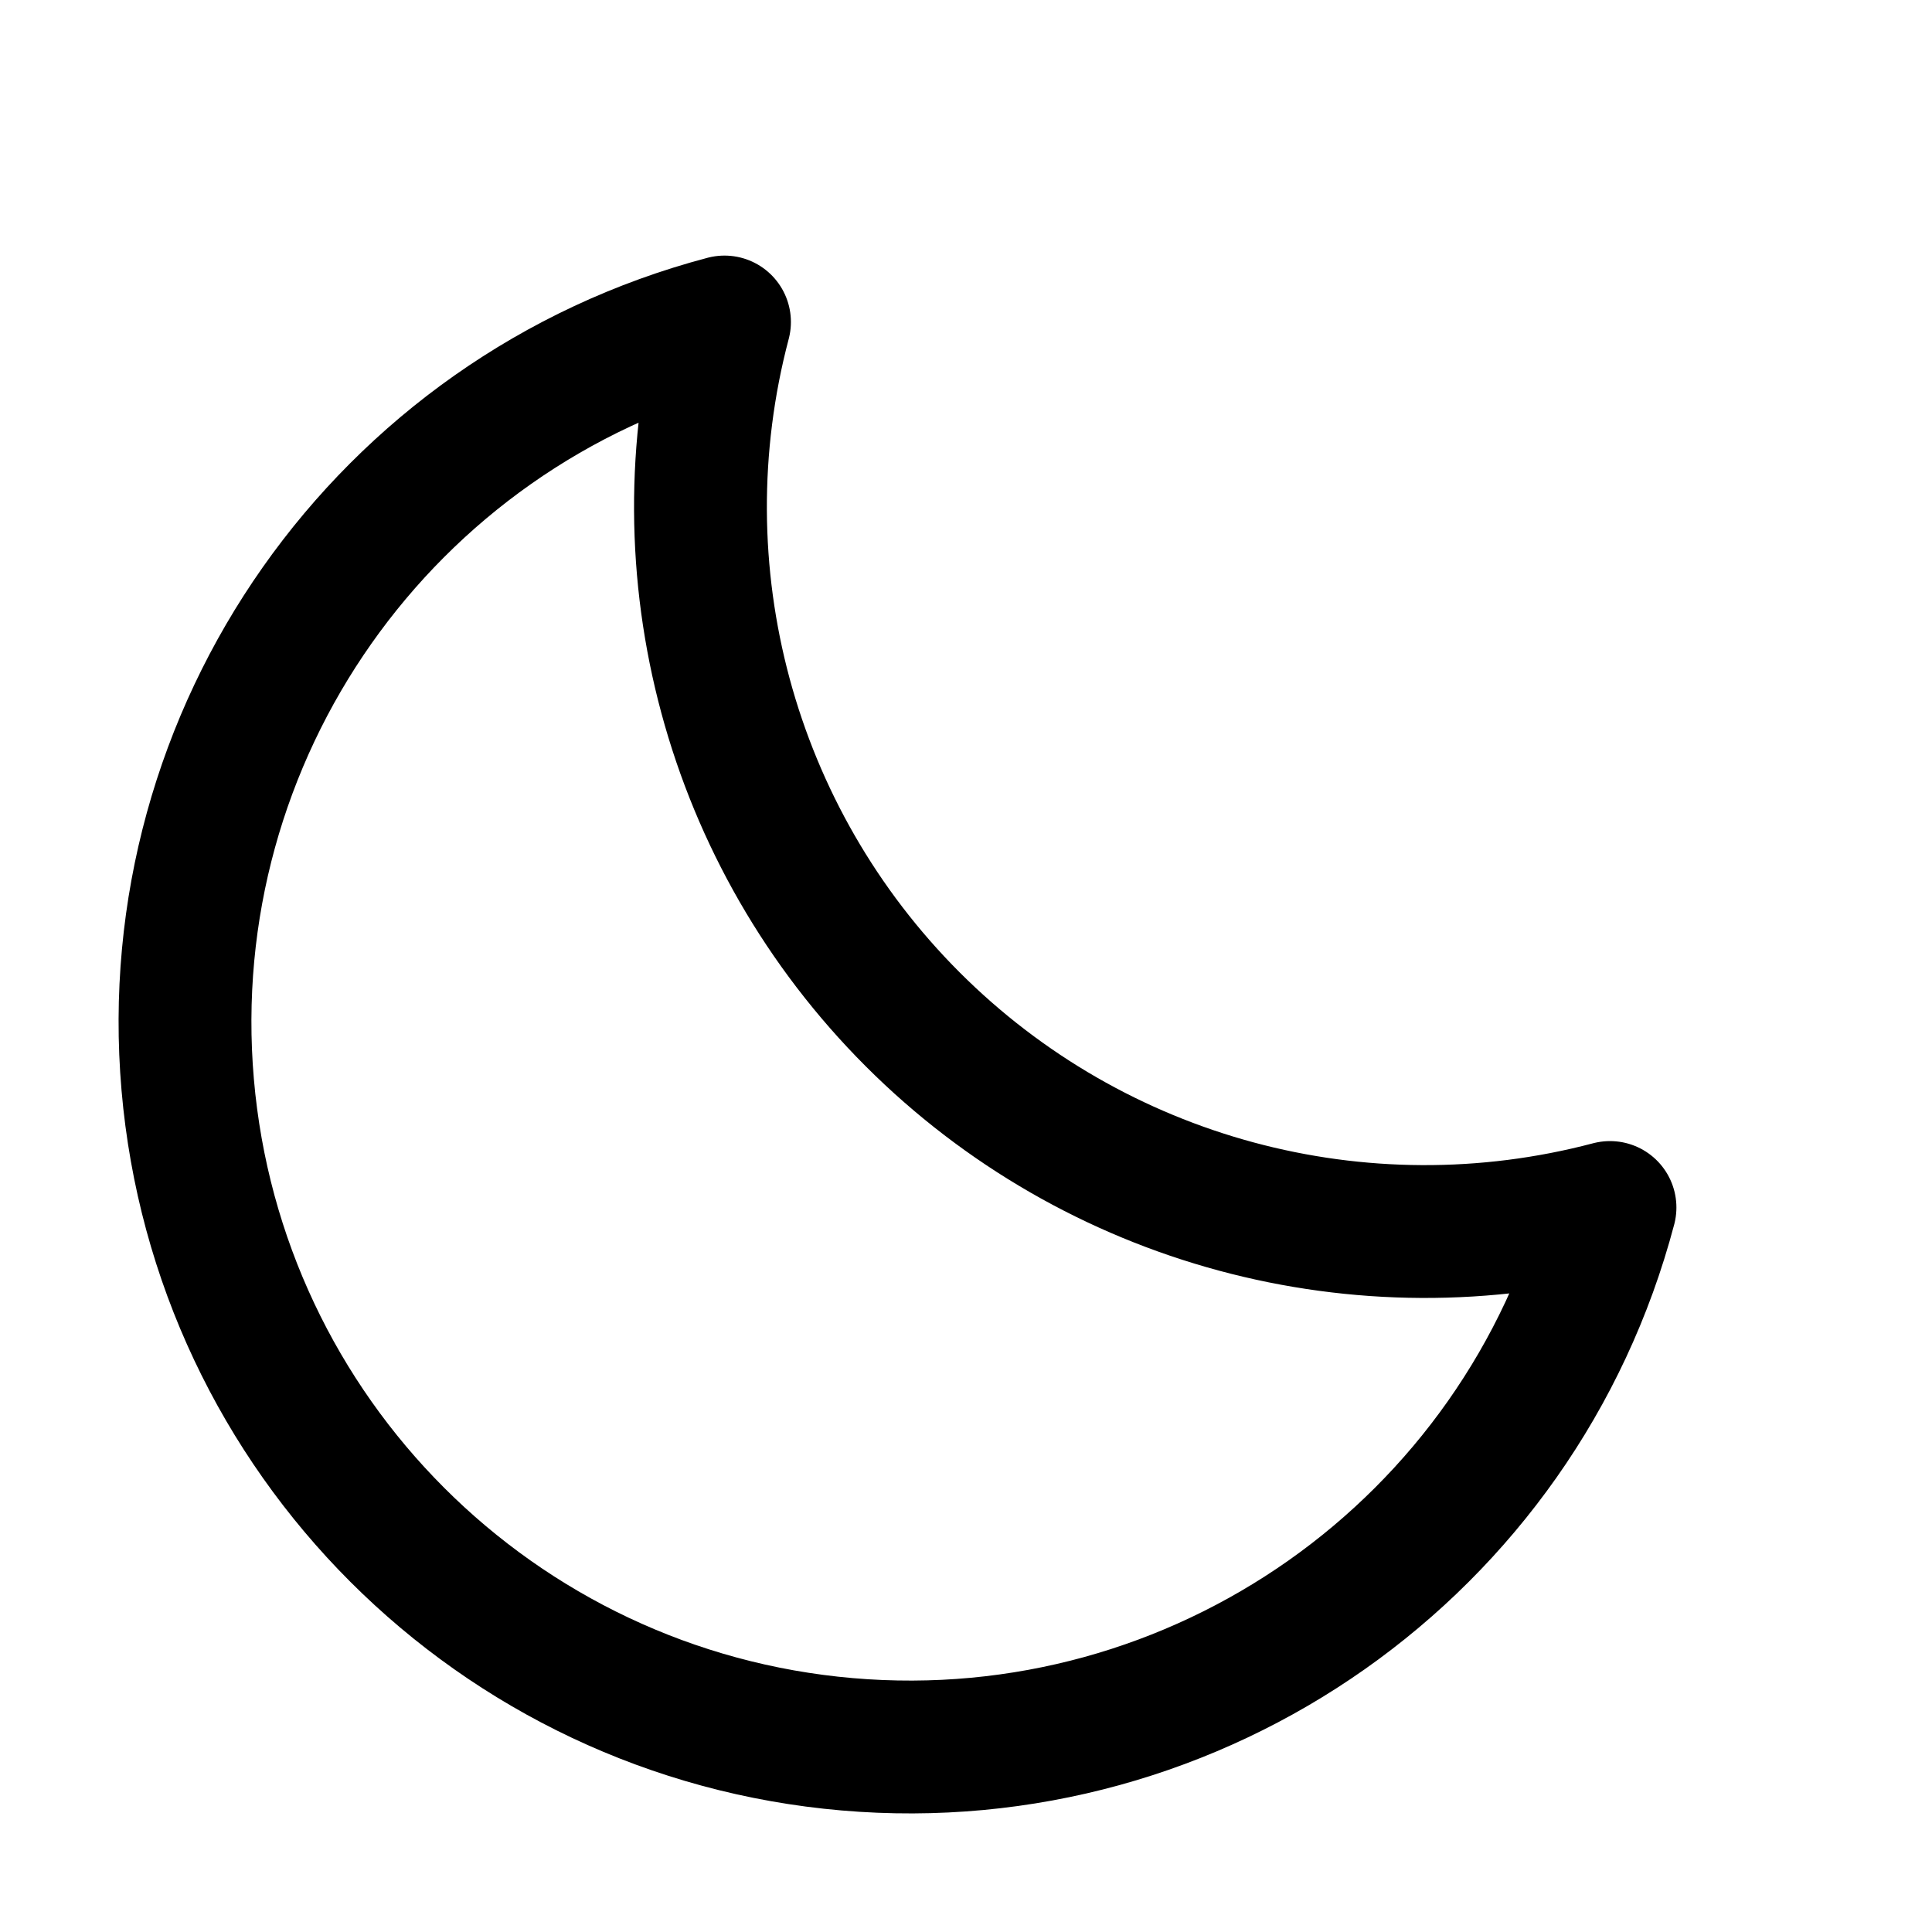
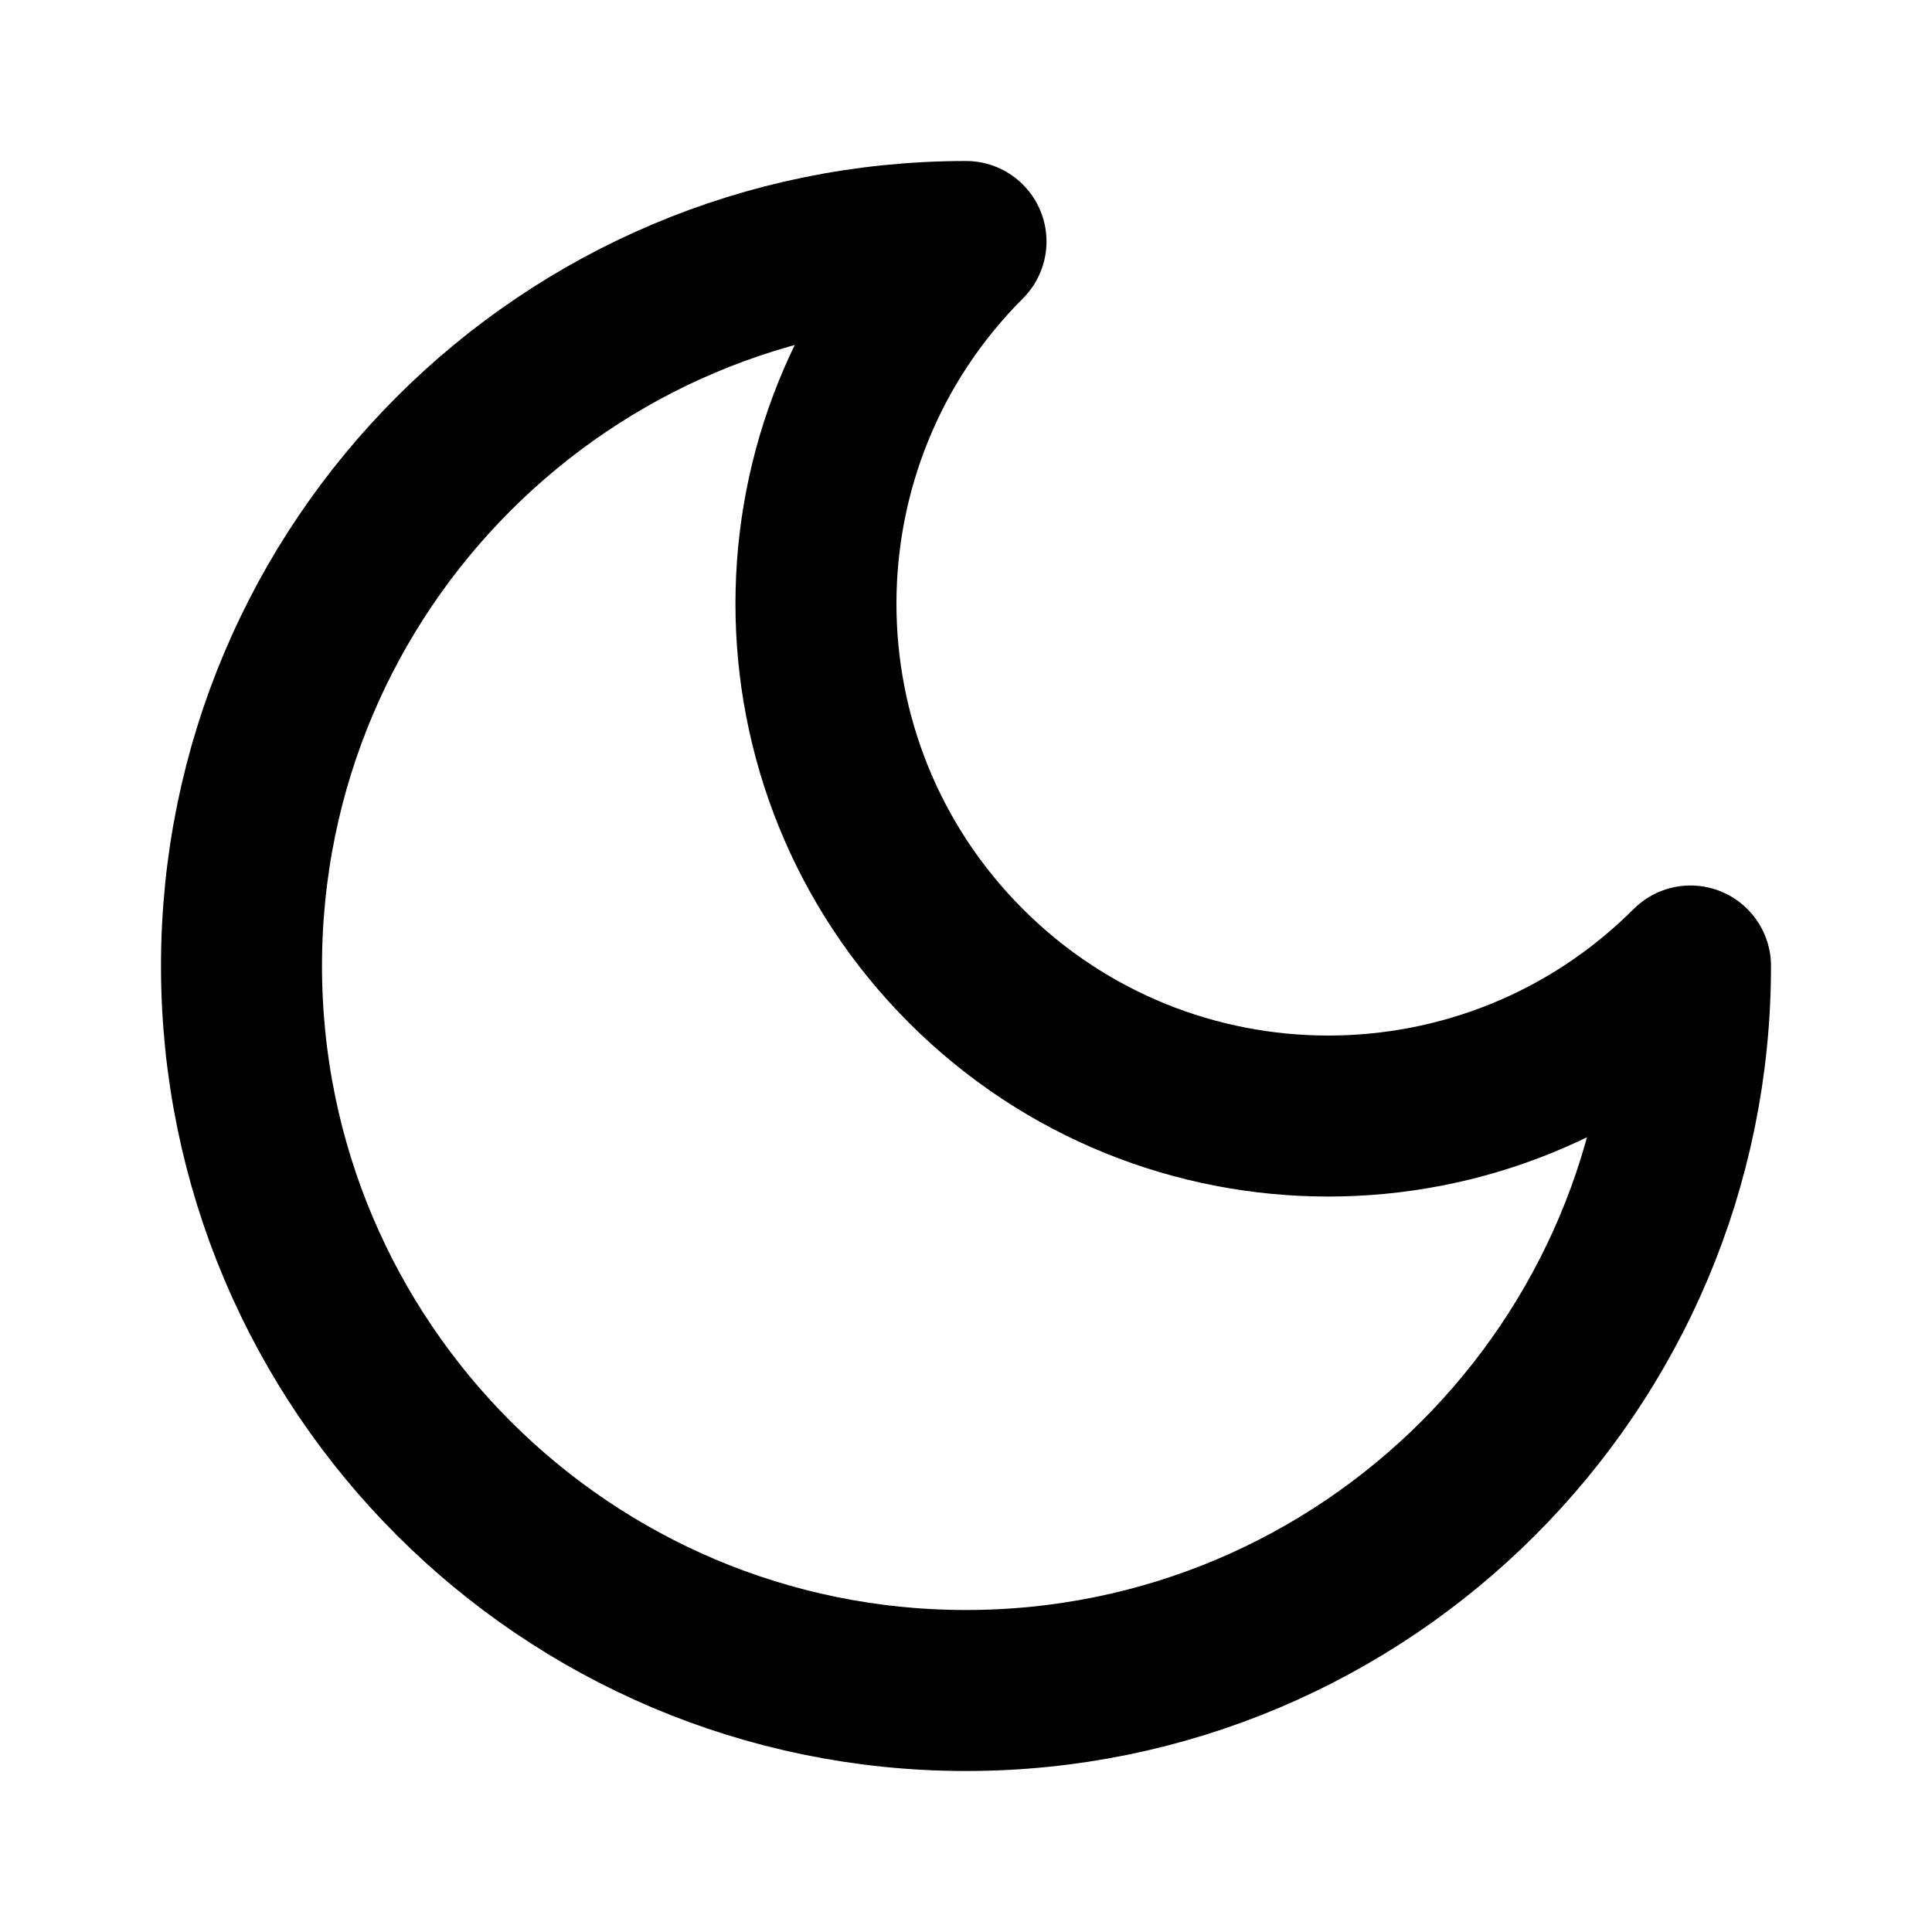
- <svg xmlns="http://www.w3.org/2000/svg" viewBox="0 0 24 24" fill="none" stroke="#000" stroke-width="1.65" stroke-linecap="round" stroke-linejoin="round">
-   <path d="M20 15a9 9 0 0 1-11-11 9 9 0 1 0 11 11Z" />
+ <svg xmlns="http://www.w3.org/2000/svg" width="24" height="24" viewBox="0 0 24 24" fill="none" stroke="currentColor" stroke-width="2" stroke-linecap="round" stroke-linejoin="round">
+   <path d="M12 3a6 6 0 0 0 9 9 9 9 0 1 1-9-9Z" />
</svg>
